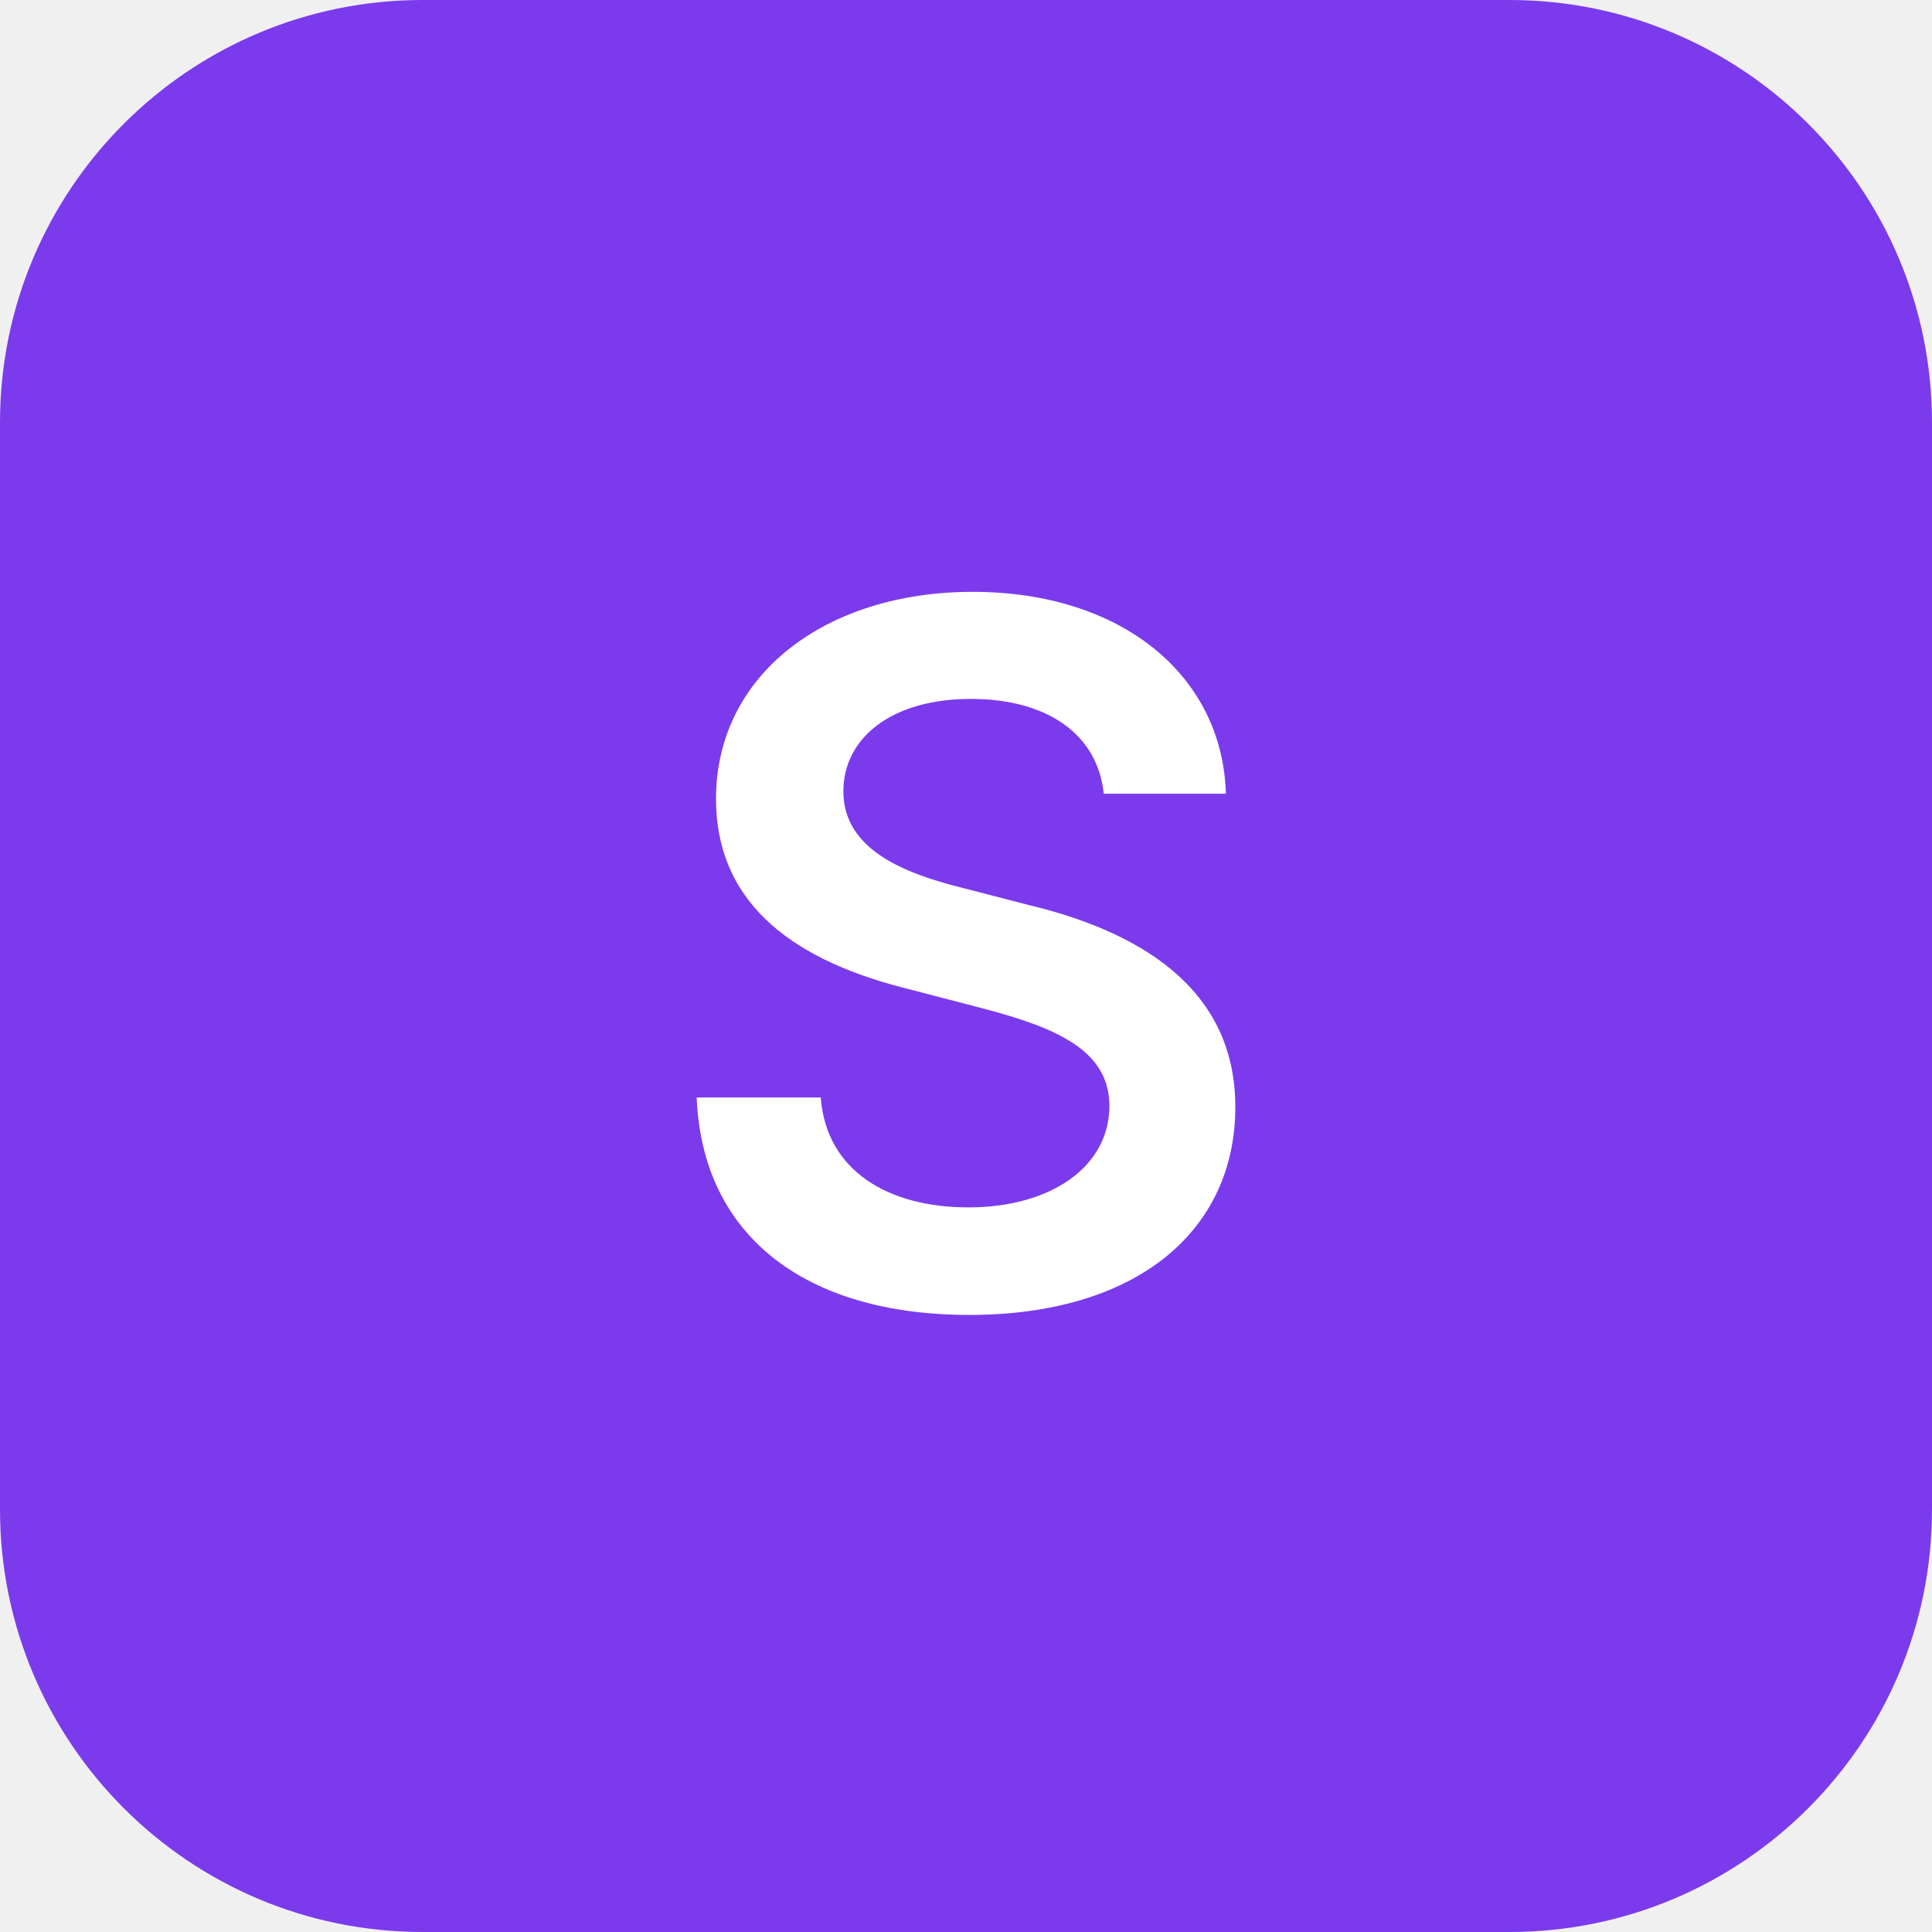
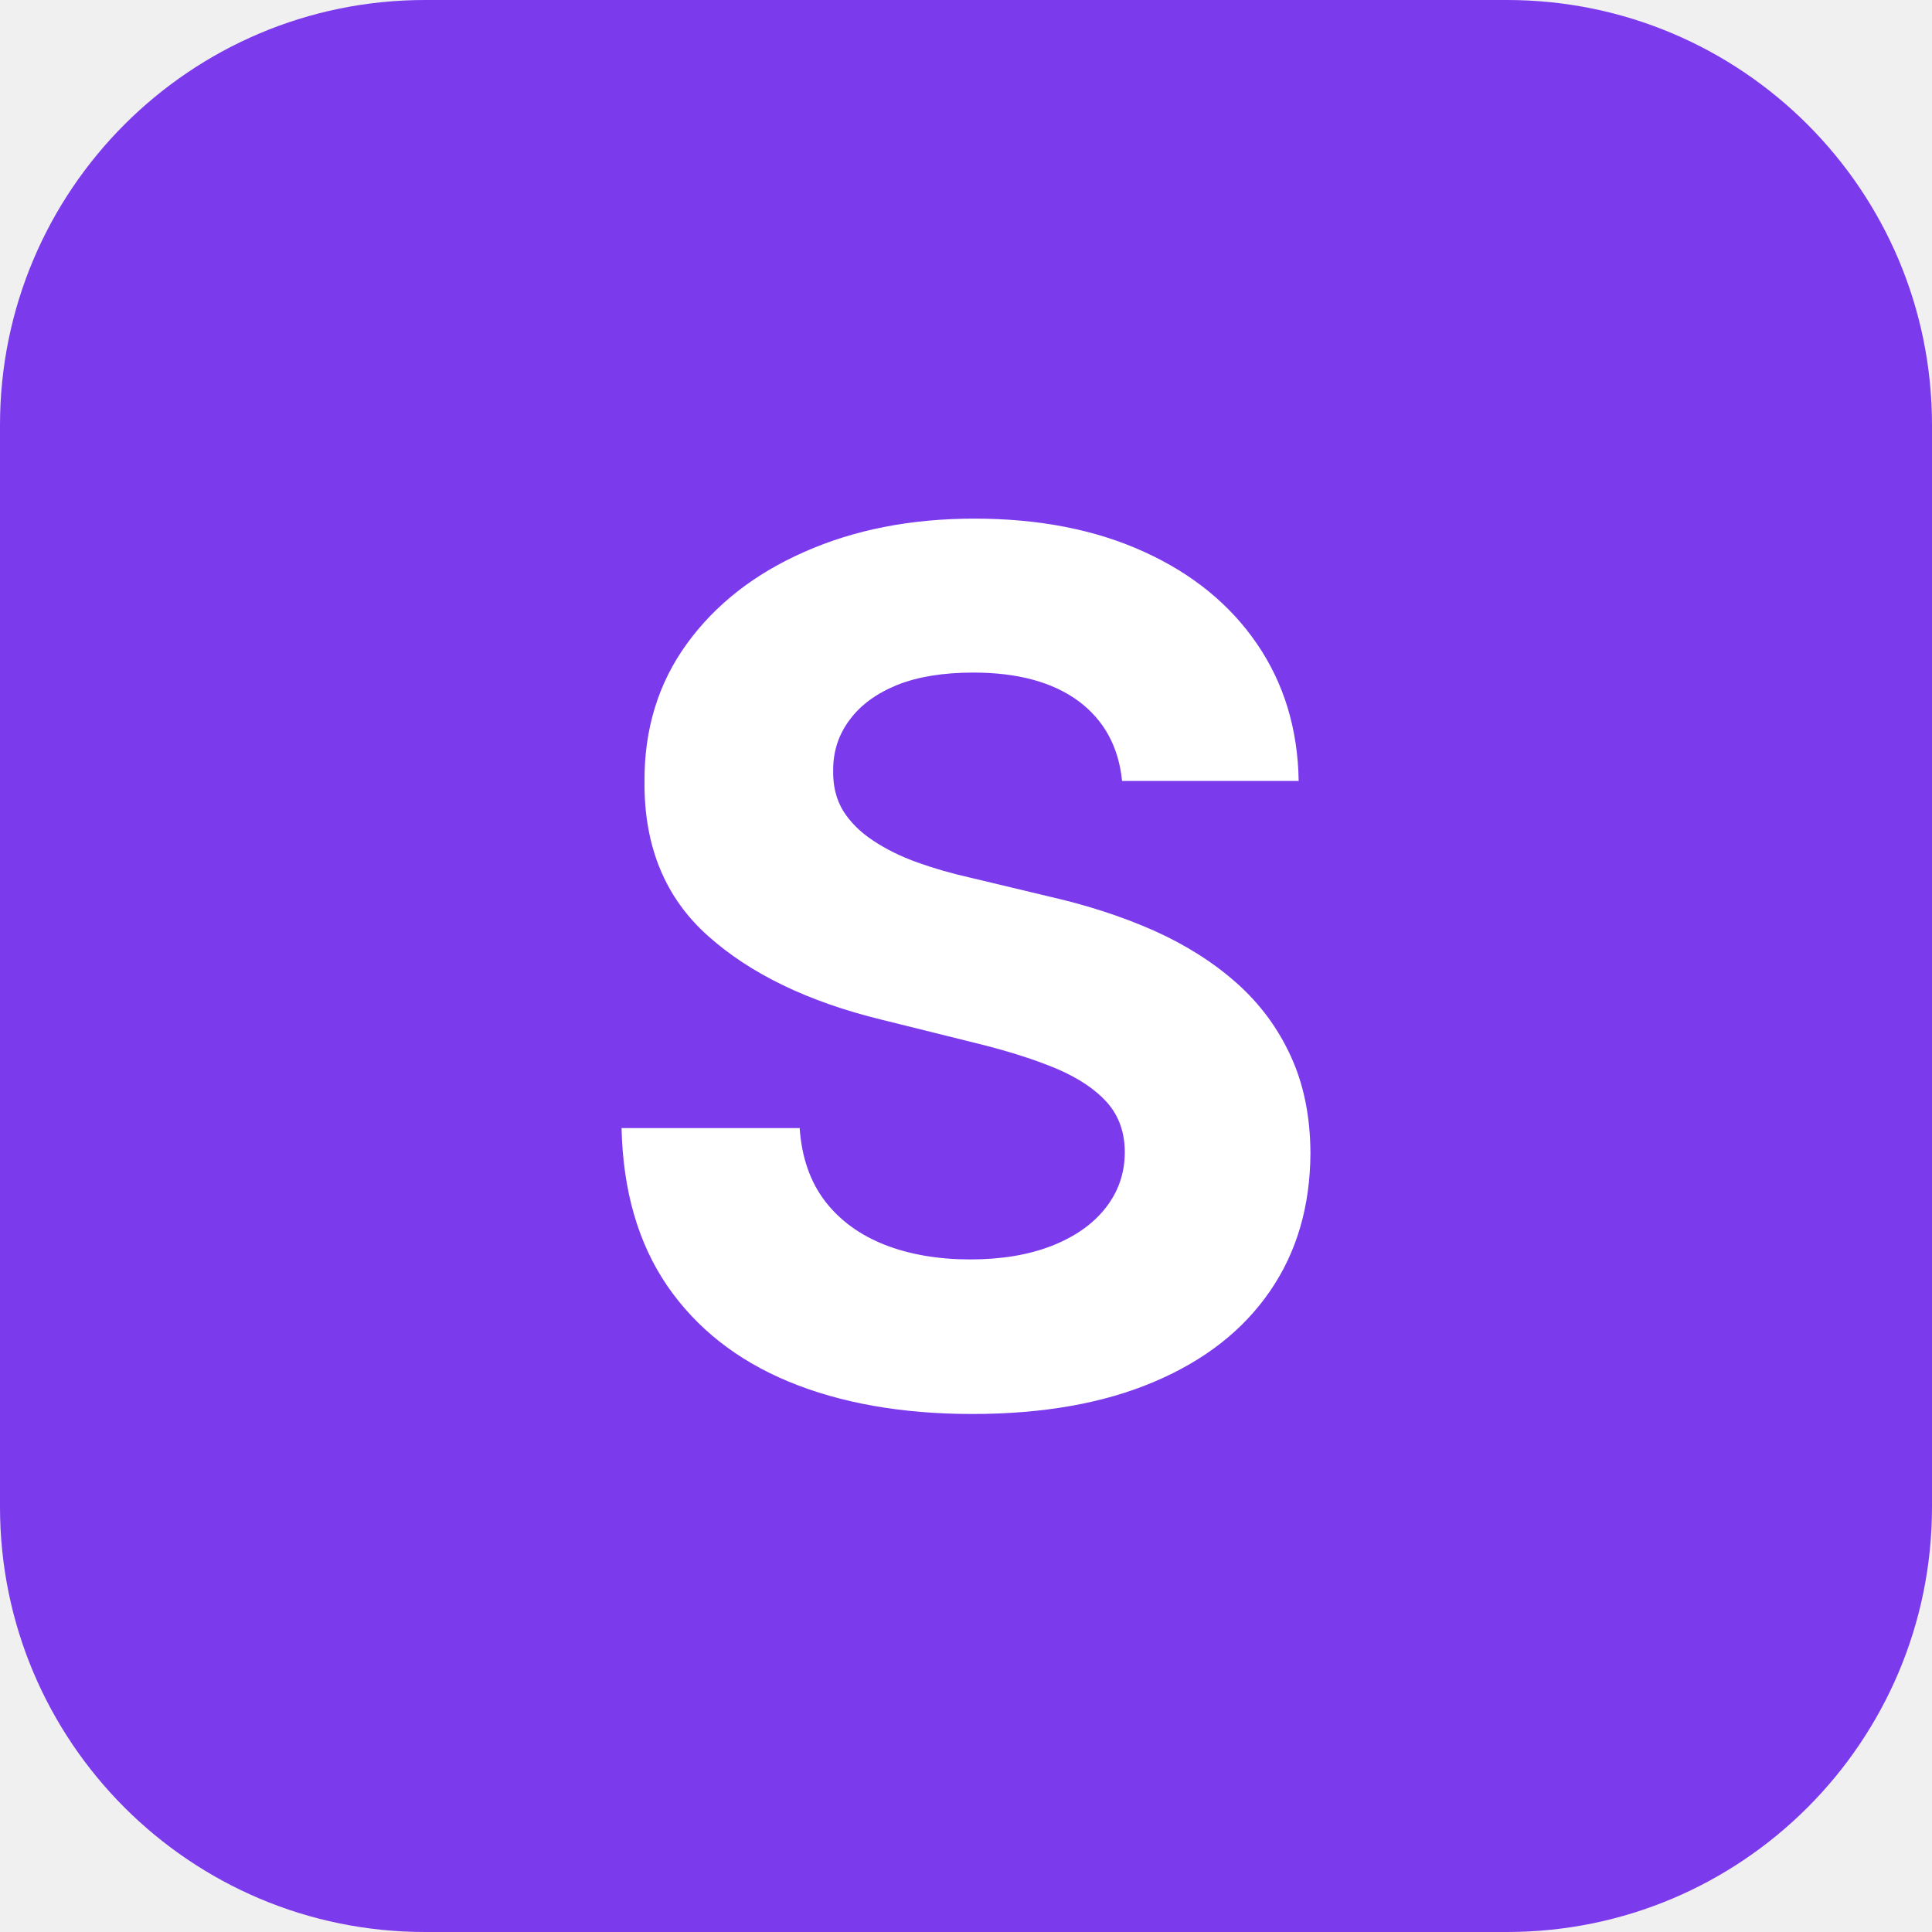
- <svg xmlns="http://www.w3.org/2000/svg" viewBox="0 0 64 64">
-   <rect width="64" height="64" rx="14" fill="#7c3aed" />
-   <text x="32" y="32" dy="0.35em" text-anchor="middle" font-family="ui-sans-serif, system-ui, -apple-system, sans-serif" font-size="32" font-weight="600" fill="#ffffff">S</text>
+ <svg xmlns="http://www.w3.org/2000/svg" width="64" height="64" viewBox="0 0 64 64">
+   <rect x="0" y="0" width="64" height="64" rx="14.08" fill="#7c3aed" />
+   <path fill="#fff" d="M37.17 25.87Q37 24.17 35.72 23.22Q34.44 22.28 32.24 22.28Q30.75 22.28 29.72 22.69Q28.69 23.11 28.15 23.84Q27.6 24.57 27.6 25.5Q27.58 26.28 27.93 26.86Q28.29 27.43 28.93 27.85Q29.56 28.27 30.39 28.57Q31.23 28.87 32.17 29.08L34.76 29.7Q36.65 30.13 38.23 30.83Q39.81 31.54 40.96 32.56Q42.12 33.59 42.76 34.99Q43.4 36.38 43.41 38.19Q43.4 40.84 42.07 42.77Q40.74 44.71 38.24 45.77Q35.73 46.84 32.21 46.84Q28.72 46.84 26.13 45.77Q23.55 44.7 22.1 42.59Q20.66 40.48 20.59 37.37L26.49 37.37Q26.59 38.82 27.33 39.79Q28.07 40.75 29.32 41.24Q30.56 41.72 32.14 41.72Q33.69 41.72 34.84 41.27Q35.99 40.82 36.62 40.02Q37.26 39.21 37.26 38.17Q37.26 37.2 36.69 36.54Q36.11 35.88 35.02 35.41Q33.93 34.95 32.35 34.56L29.21 33.78Q25.56 32.89 23.45 31Q21.33 29.11 21.35 25.91Q21.33 23.29 22.75 21.33Q24.17 19.37 26.65 18.28Q29.13 17.18 32.28 17.18Q35.49 17.18 37.9 18.28Q40.3 19.37 41.64 21.33Q42.98 23.29 43.02 25.87Z" />
</svg>
